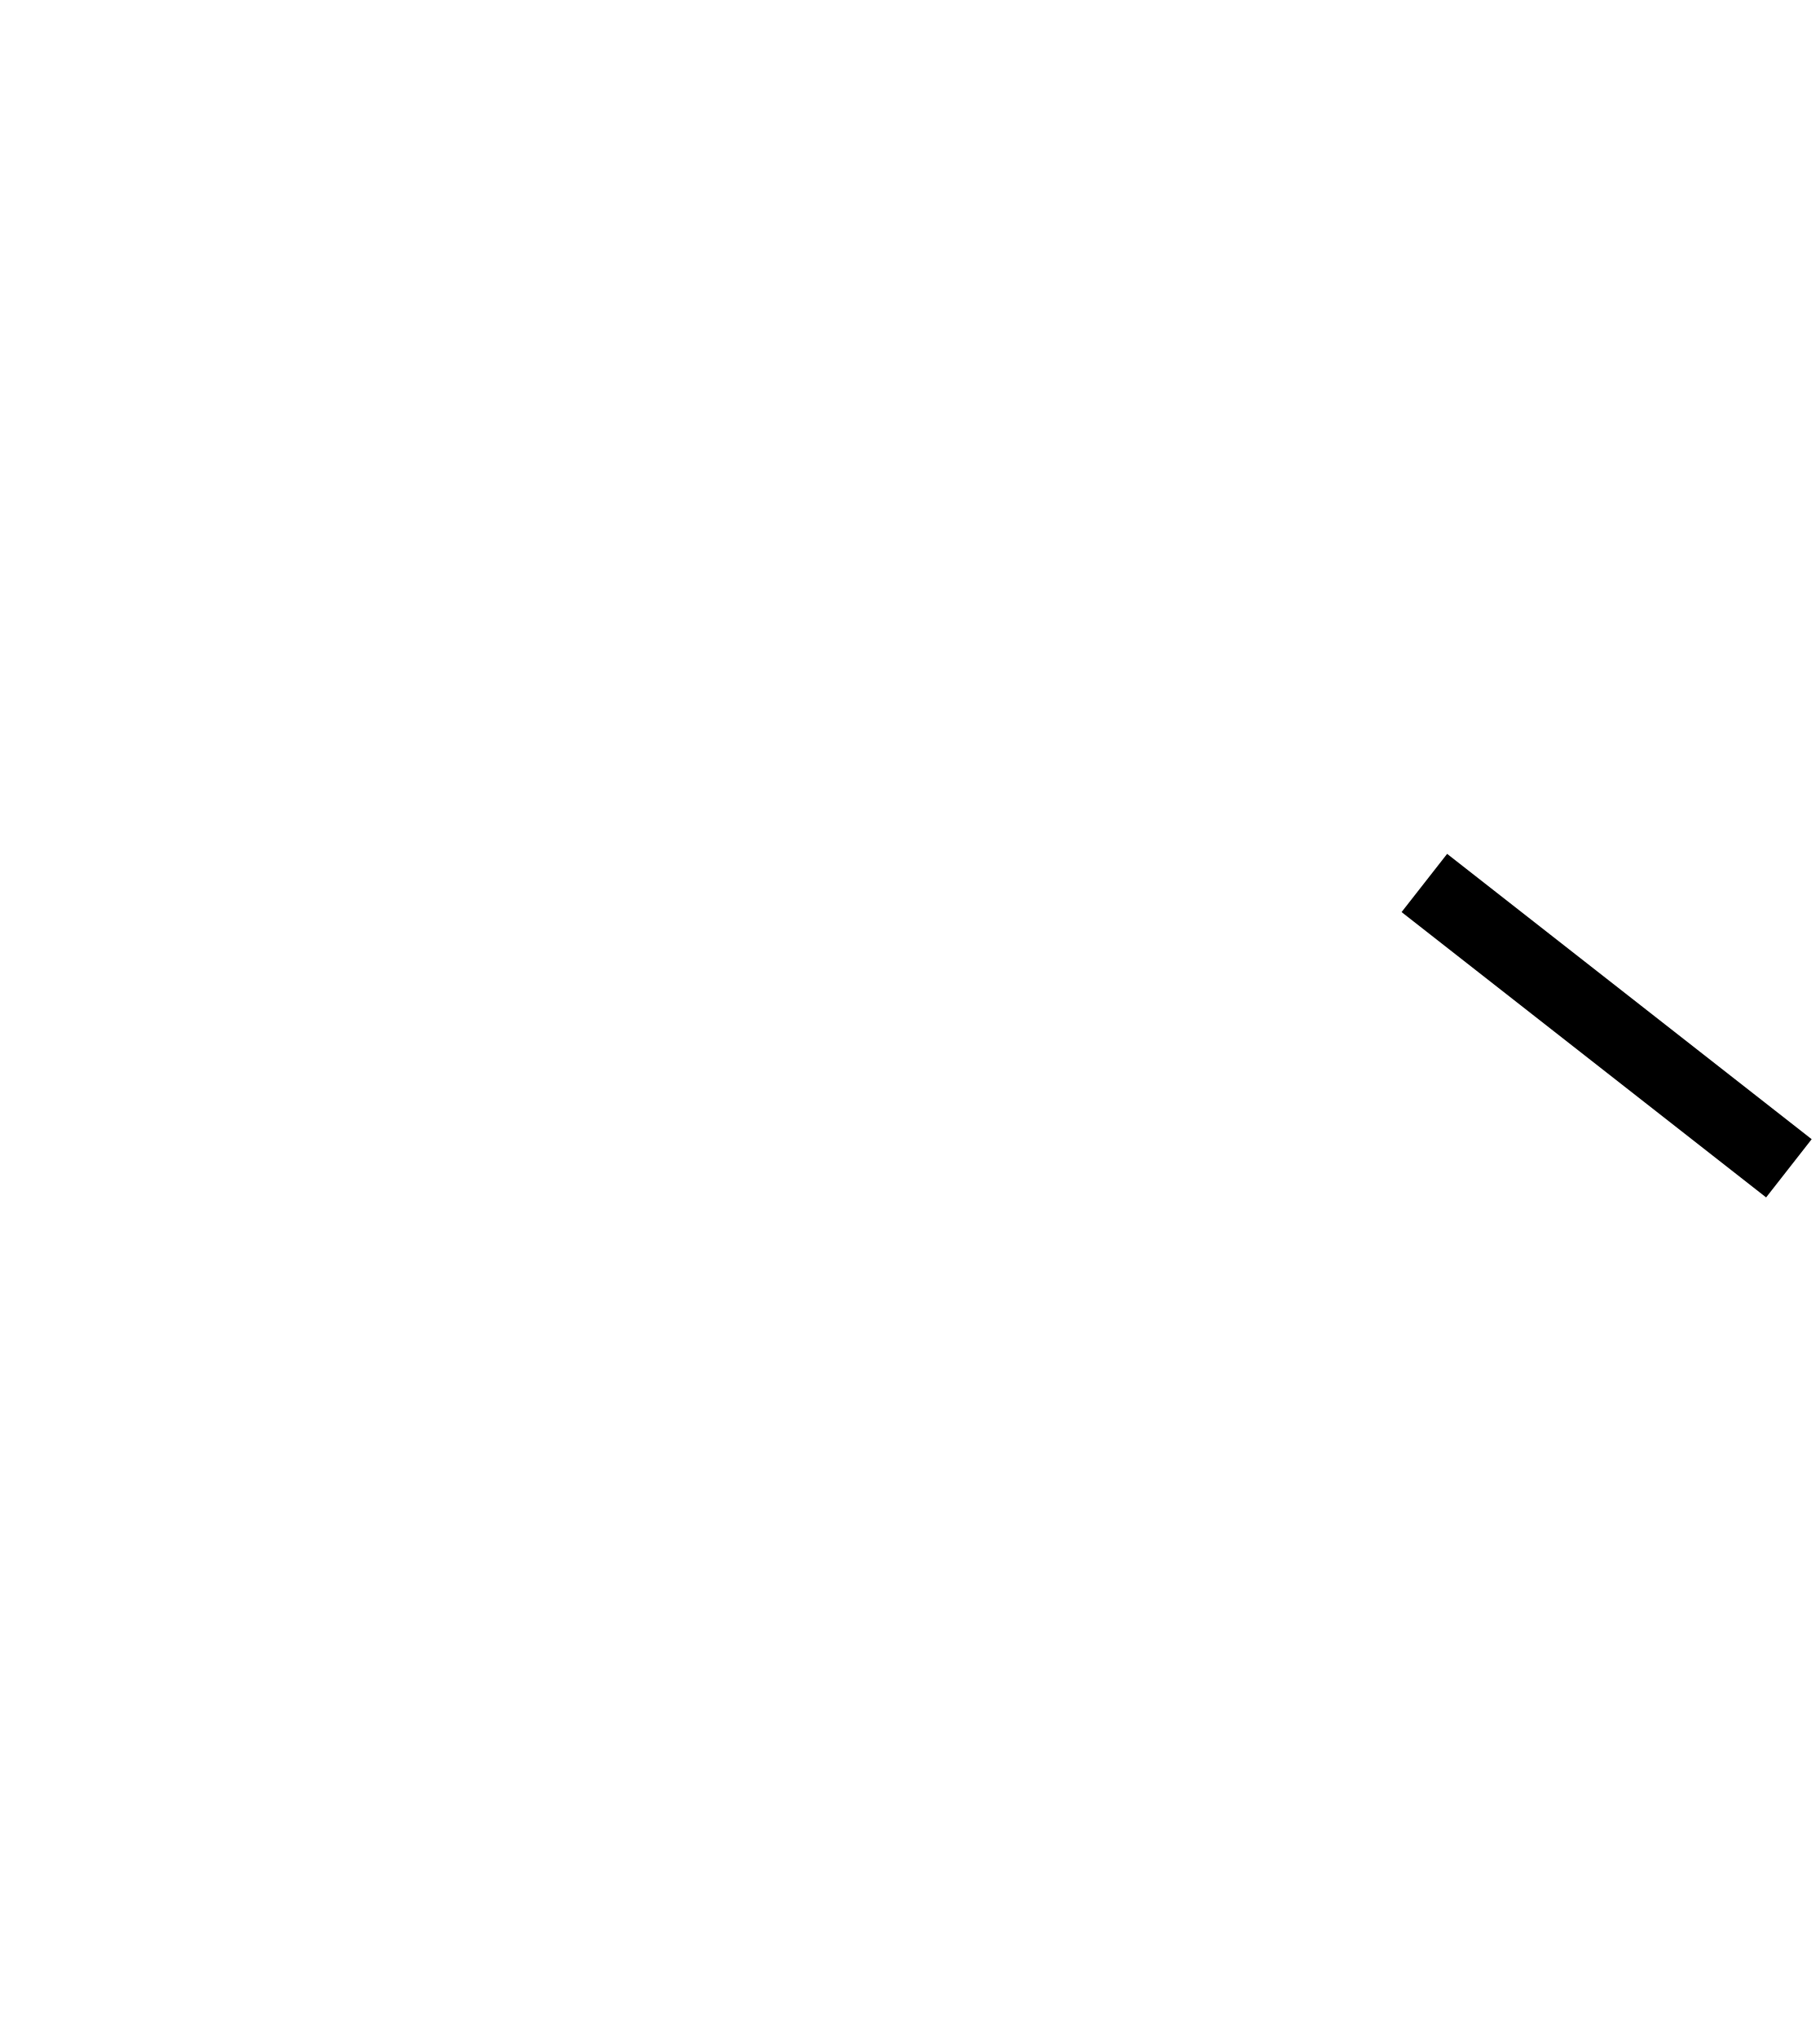
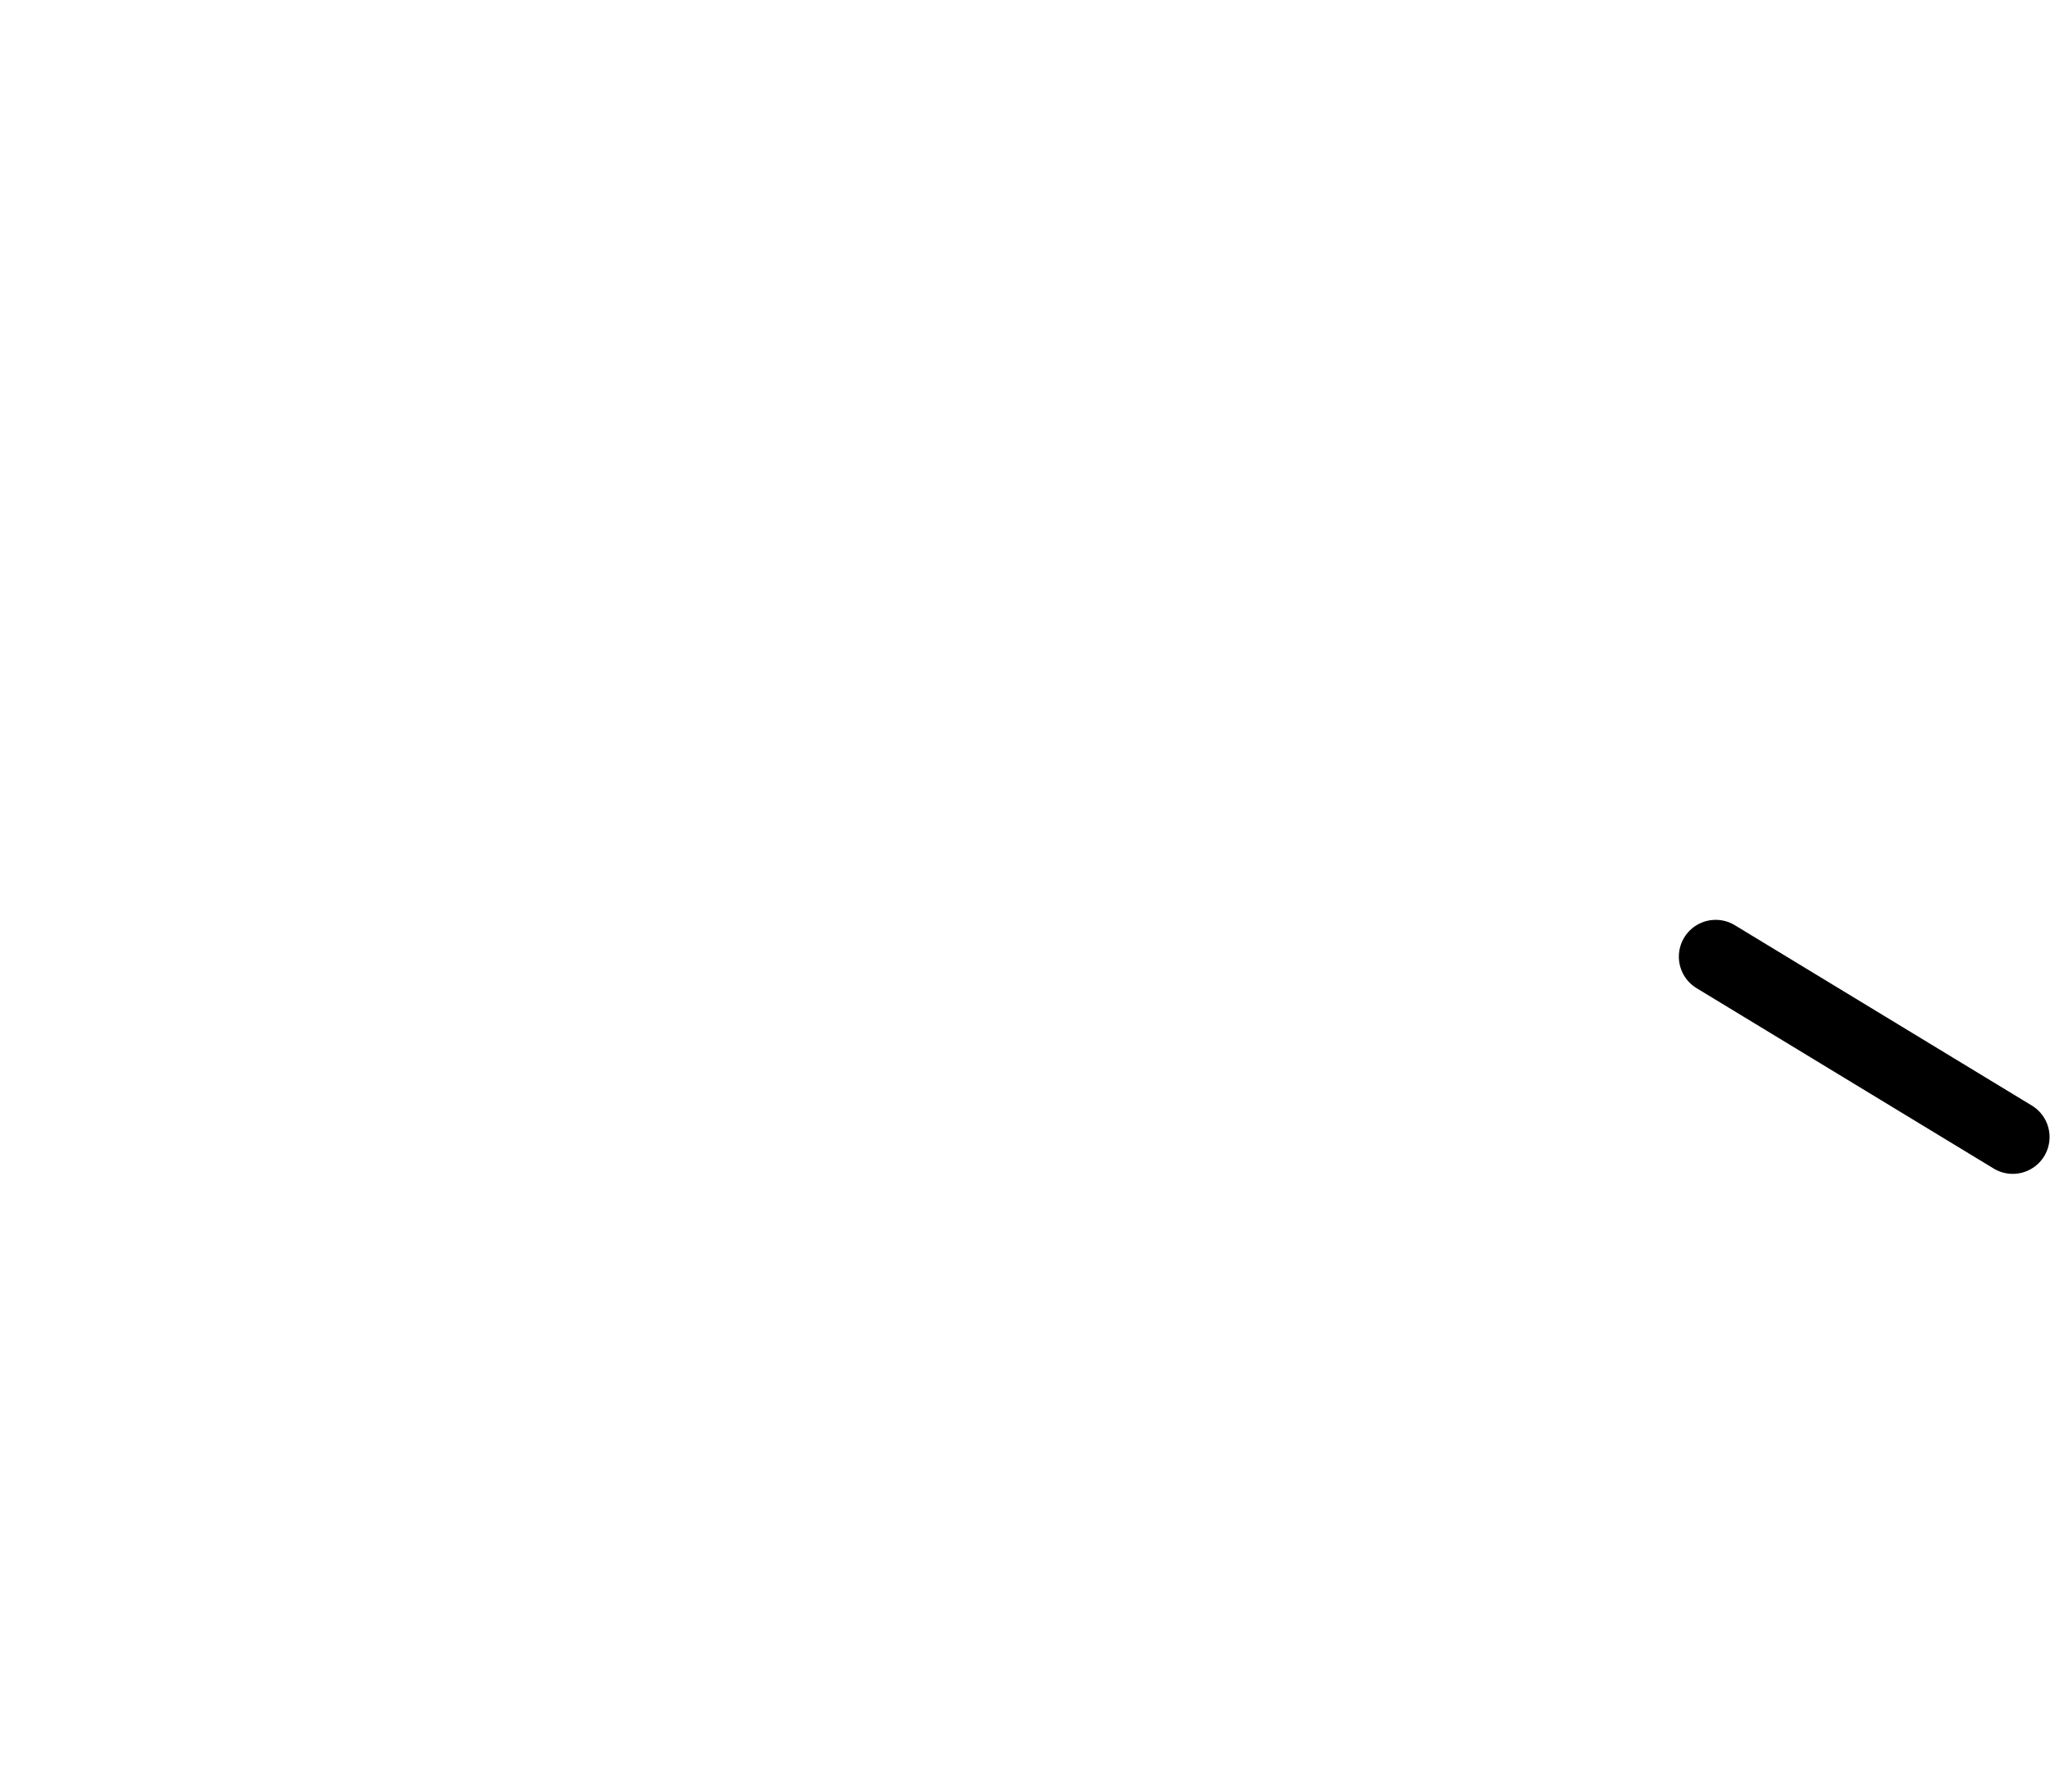
- <svg xmlns="http://www.w3.org/2000/svg" width="125mm" height="140mm" viewBox="0 0 125 140" version="1.1" id="svg8">
+ <svg xmlns="http://www.w3.org/2000/svg" width="107.866mm" height="94.239mm" viewBox="0 0 107.866 94.239" version="1.1" id="svg8">
  <defs id="defs2" />
-   <g id="layer1" transform="translate(-16.2721,-108.0891)" />
-   <g id="layer2" transform="translate(-16.2721,-108.0891)" />
-   <g id="layer3" transform="translate(-16.2721,-108.0891)" />
-   <g id="layer4" transform="translate(-16.2721,-108.0891)" />
-   <g id="layer7" transform="translate(-16.2721,-108.0891)" />
-   <g id="layer5" transform="translate(-16.2721,-108.0891)">
-     <rect style="opacity:1;fill:#000000;fill-opacity:1;stroke:none;stroke-width:1;stroke-linecap:round;stroke-linejoin:round;stroke-miterlimit:3.6;stroke-dasharray:none;stroke-opacity:1;paint-order:stroke fill markers" id="rect920-5" width="31.805" height="5.078" x="-225.685" y="60.01" transform="matrix(-0.7875202,-0.6162889,-0.6162889,0.7875202,0,0)" />
+   <g id="layer6" style="display:inline" transform="translate(-32.25648,-155.9361)">
+     <path style="display:inline;fill:none;stroke:#000000;stroke-width:3.875;stroke-linecap:round;stroke-linejoin:miter;stroke-miterlimit:4;stroke-dasharray:none;stroke-opacity:1" d="m 122.531,206.265 c 15.463,9.383 15.631,9.489 15.631,9.489" id="path962-7-3" />
  </g>
-   <g id="layer6" transform="translate(-16.2721,-108.0891)" />
</svg>
